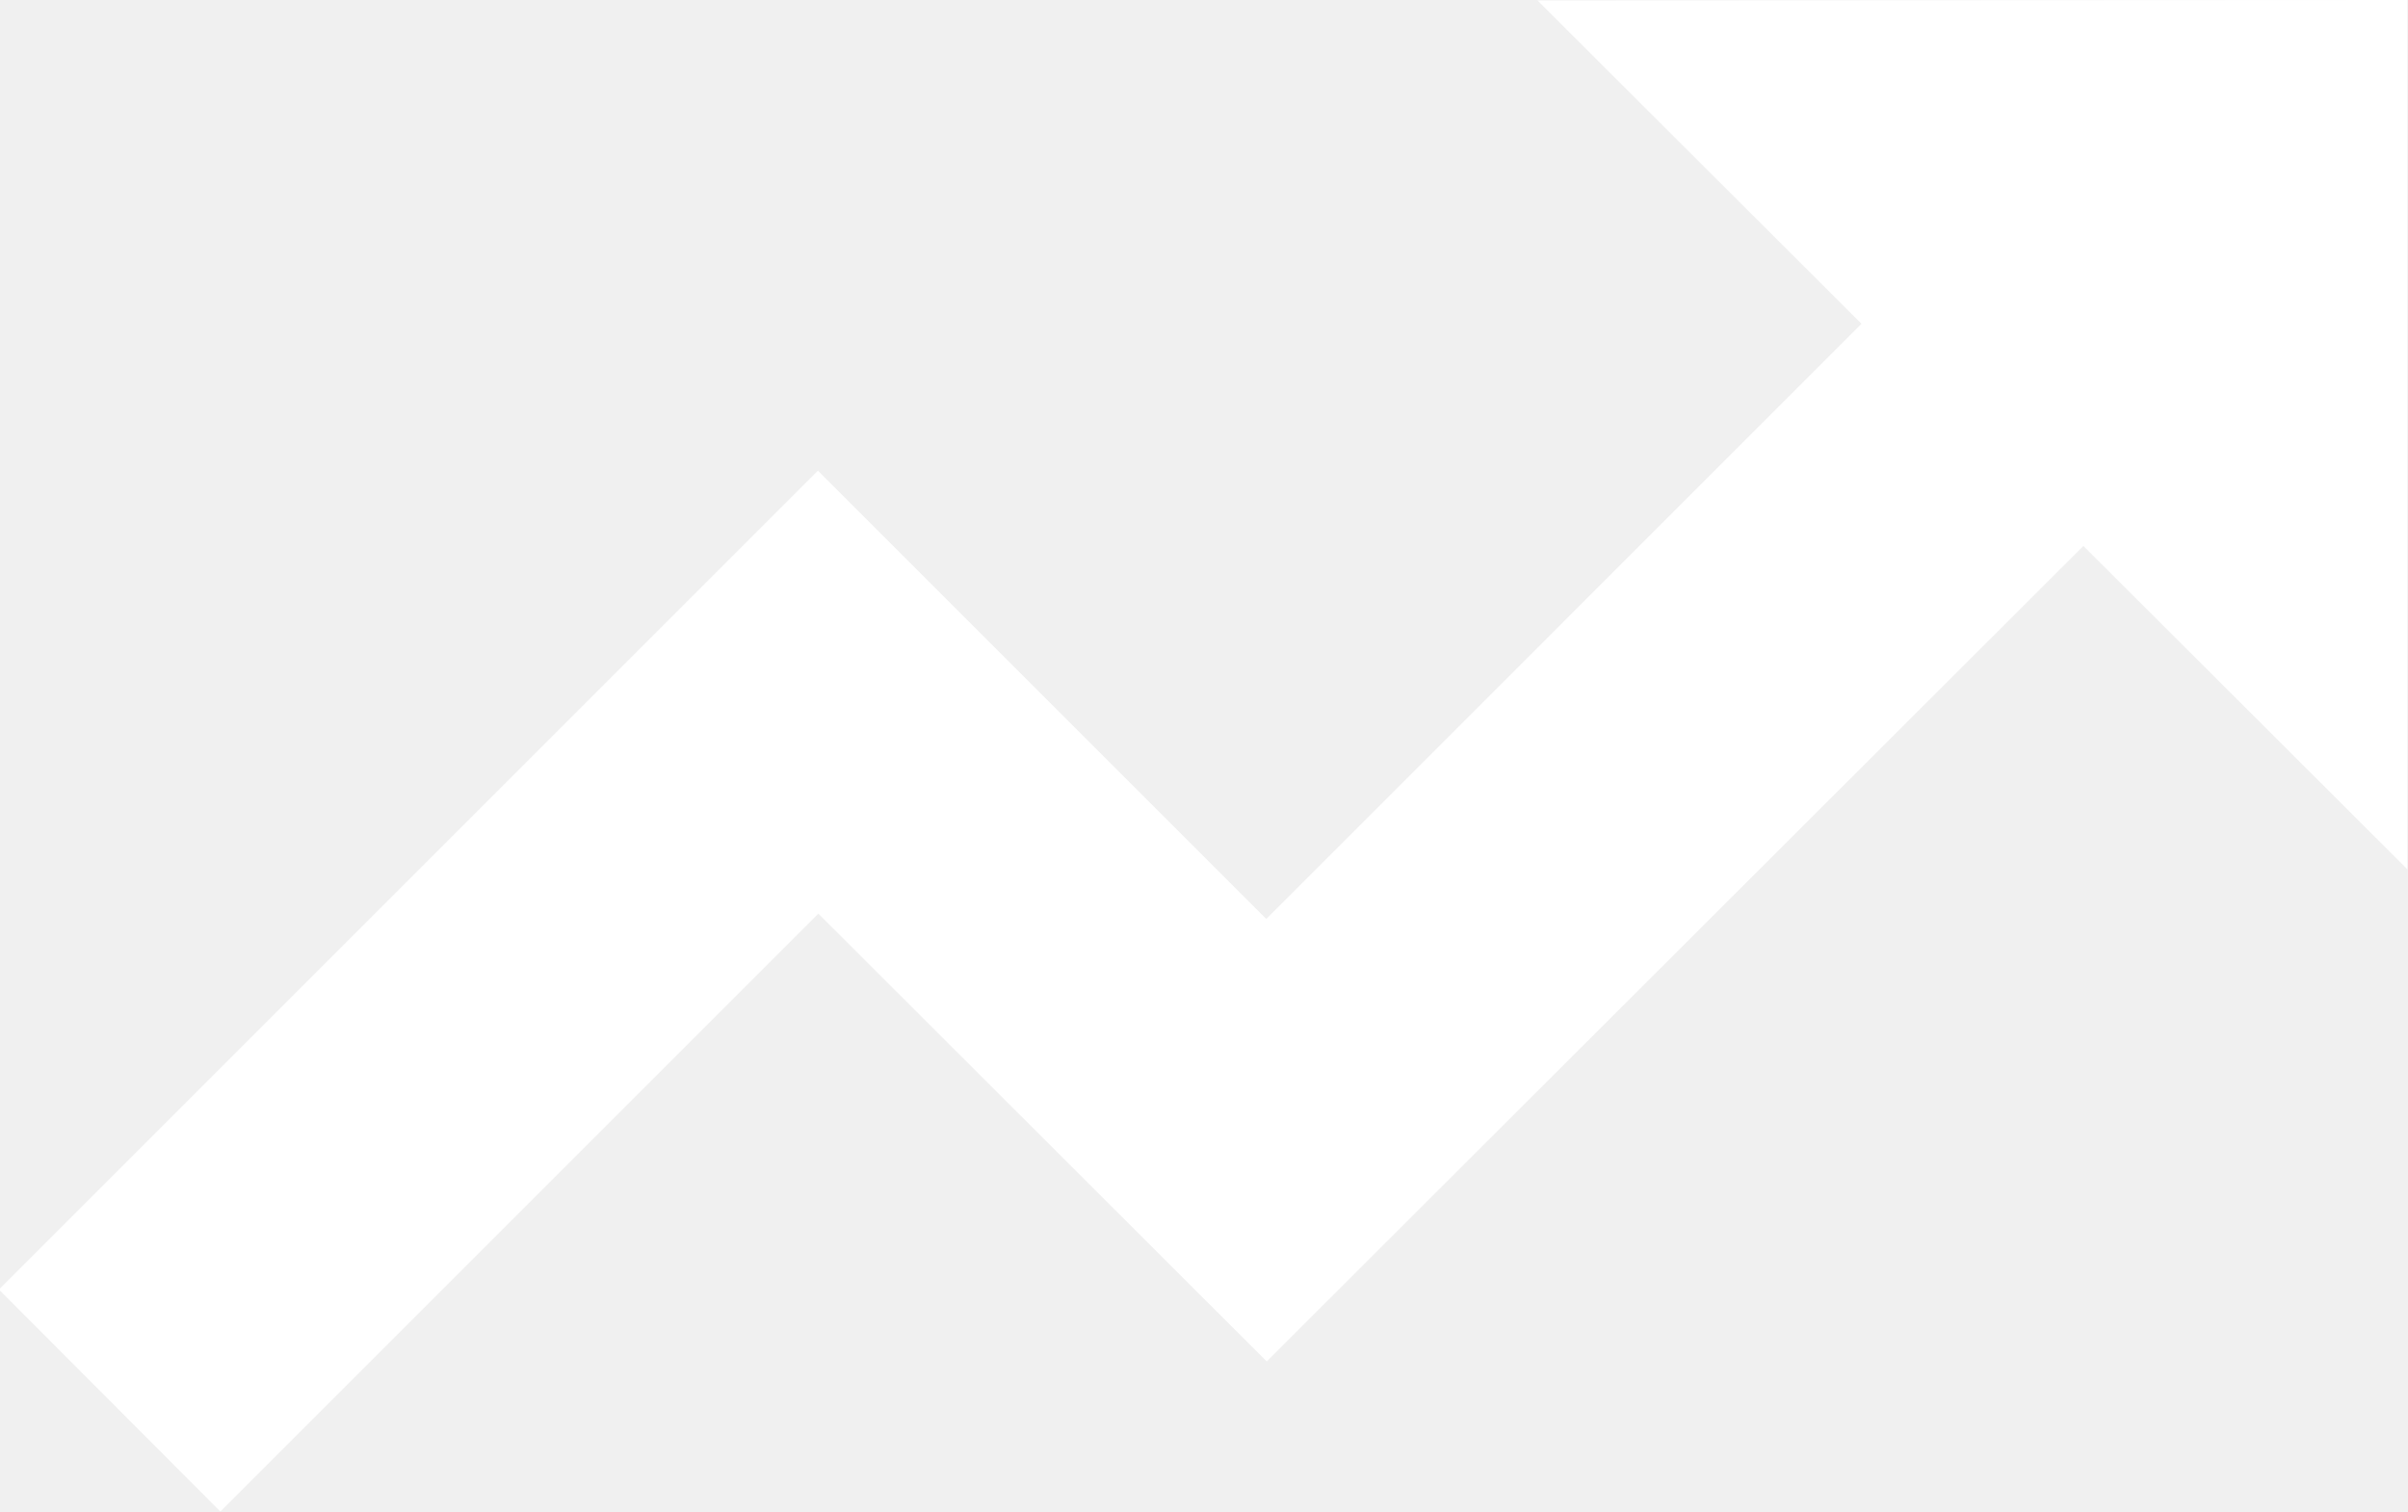
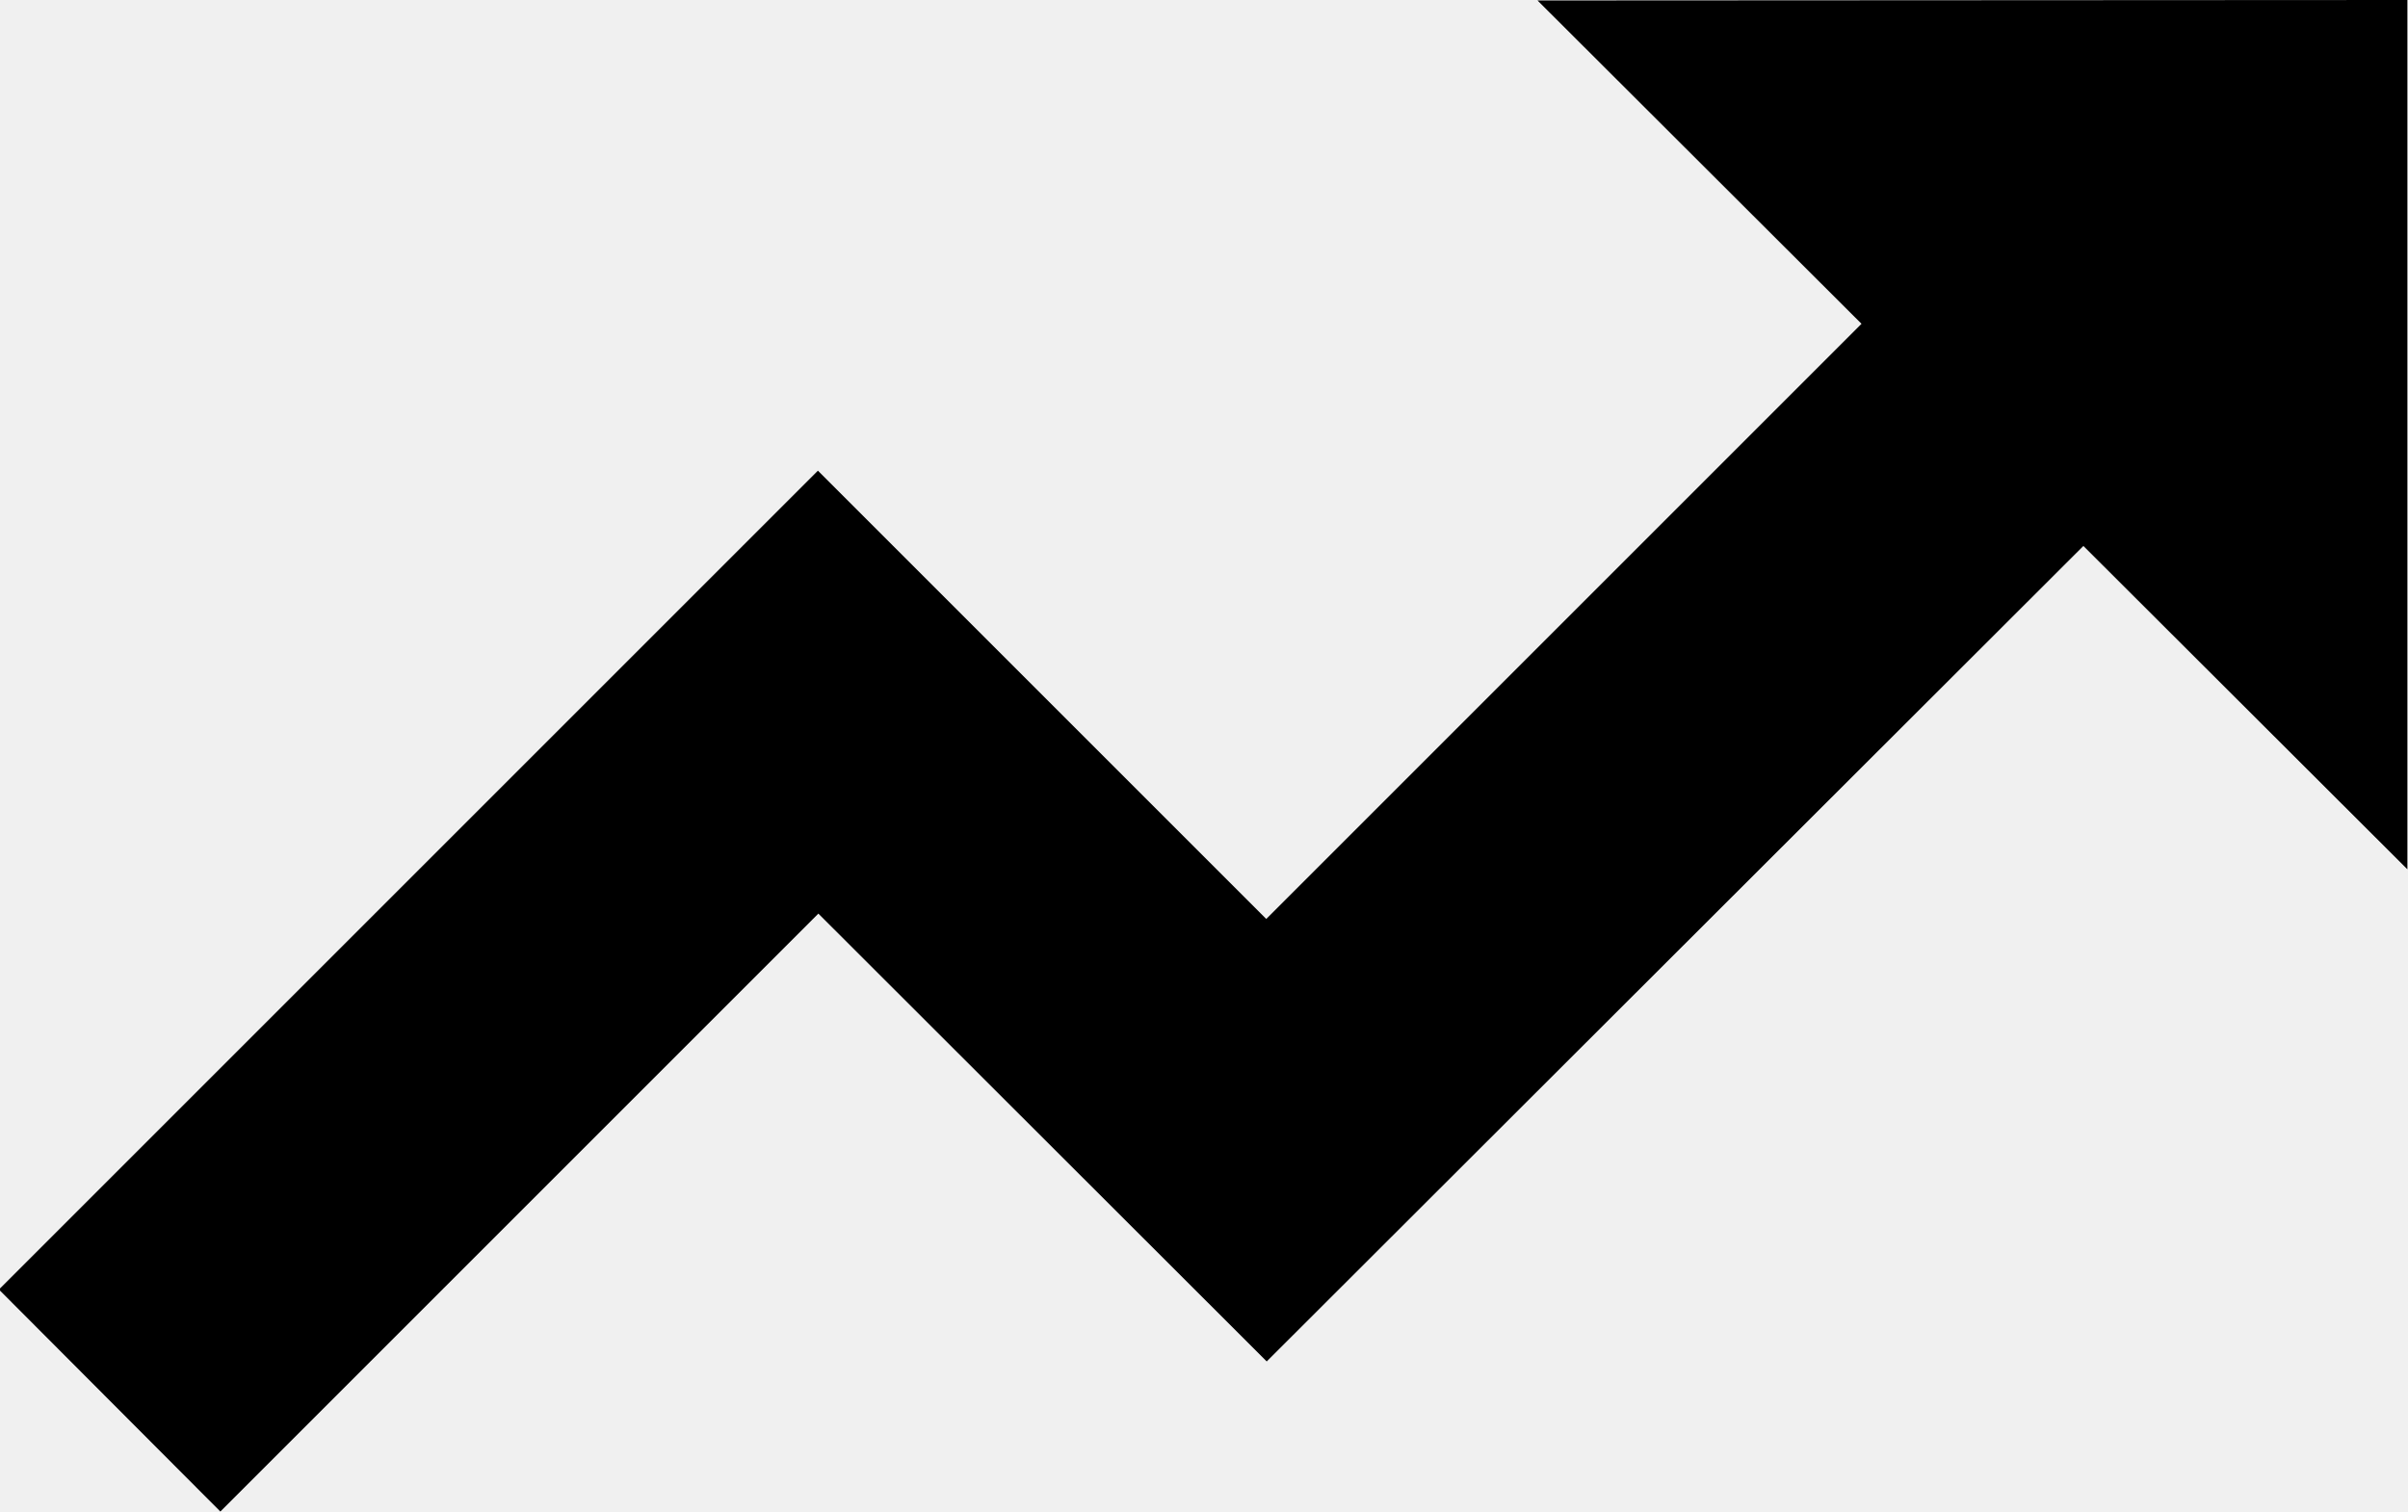
<svg xmlns="http://www.w3.org/2000/svg" height="9.856" viewBox="0 0 15.704 9.856" width="15.704">
-   <path d="m529-488.59v5.67l-2.113-2.109-5.326 5.319-2.924-2.921-3.9 3.9-1.444-1.448 5.341-5.341 2.924 2.924 3.882-3.882-2.113-2.109z" fill="#fff" transform="translate(-513.3 488.59)" />
+   <path d="m529-488.59v5.67l-2.113-2.109-5.326 5.319-2.924-2.921-3.9 3.9-1.444-1.448 5.341-5.341 2.924 2.924 3.882-3.882-2.113-2.109z" fill="currentColor" transform="translate(-513.3 488.59)" />
</svg>
